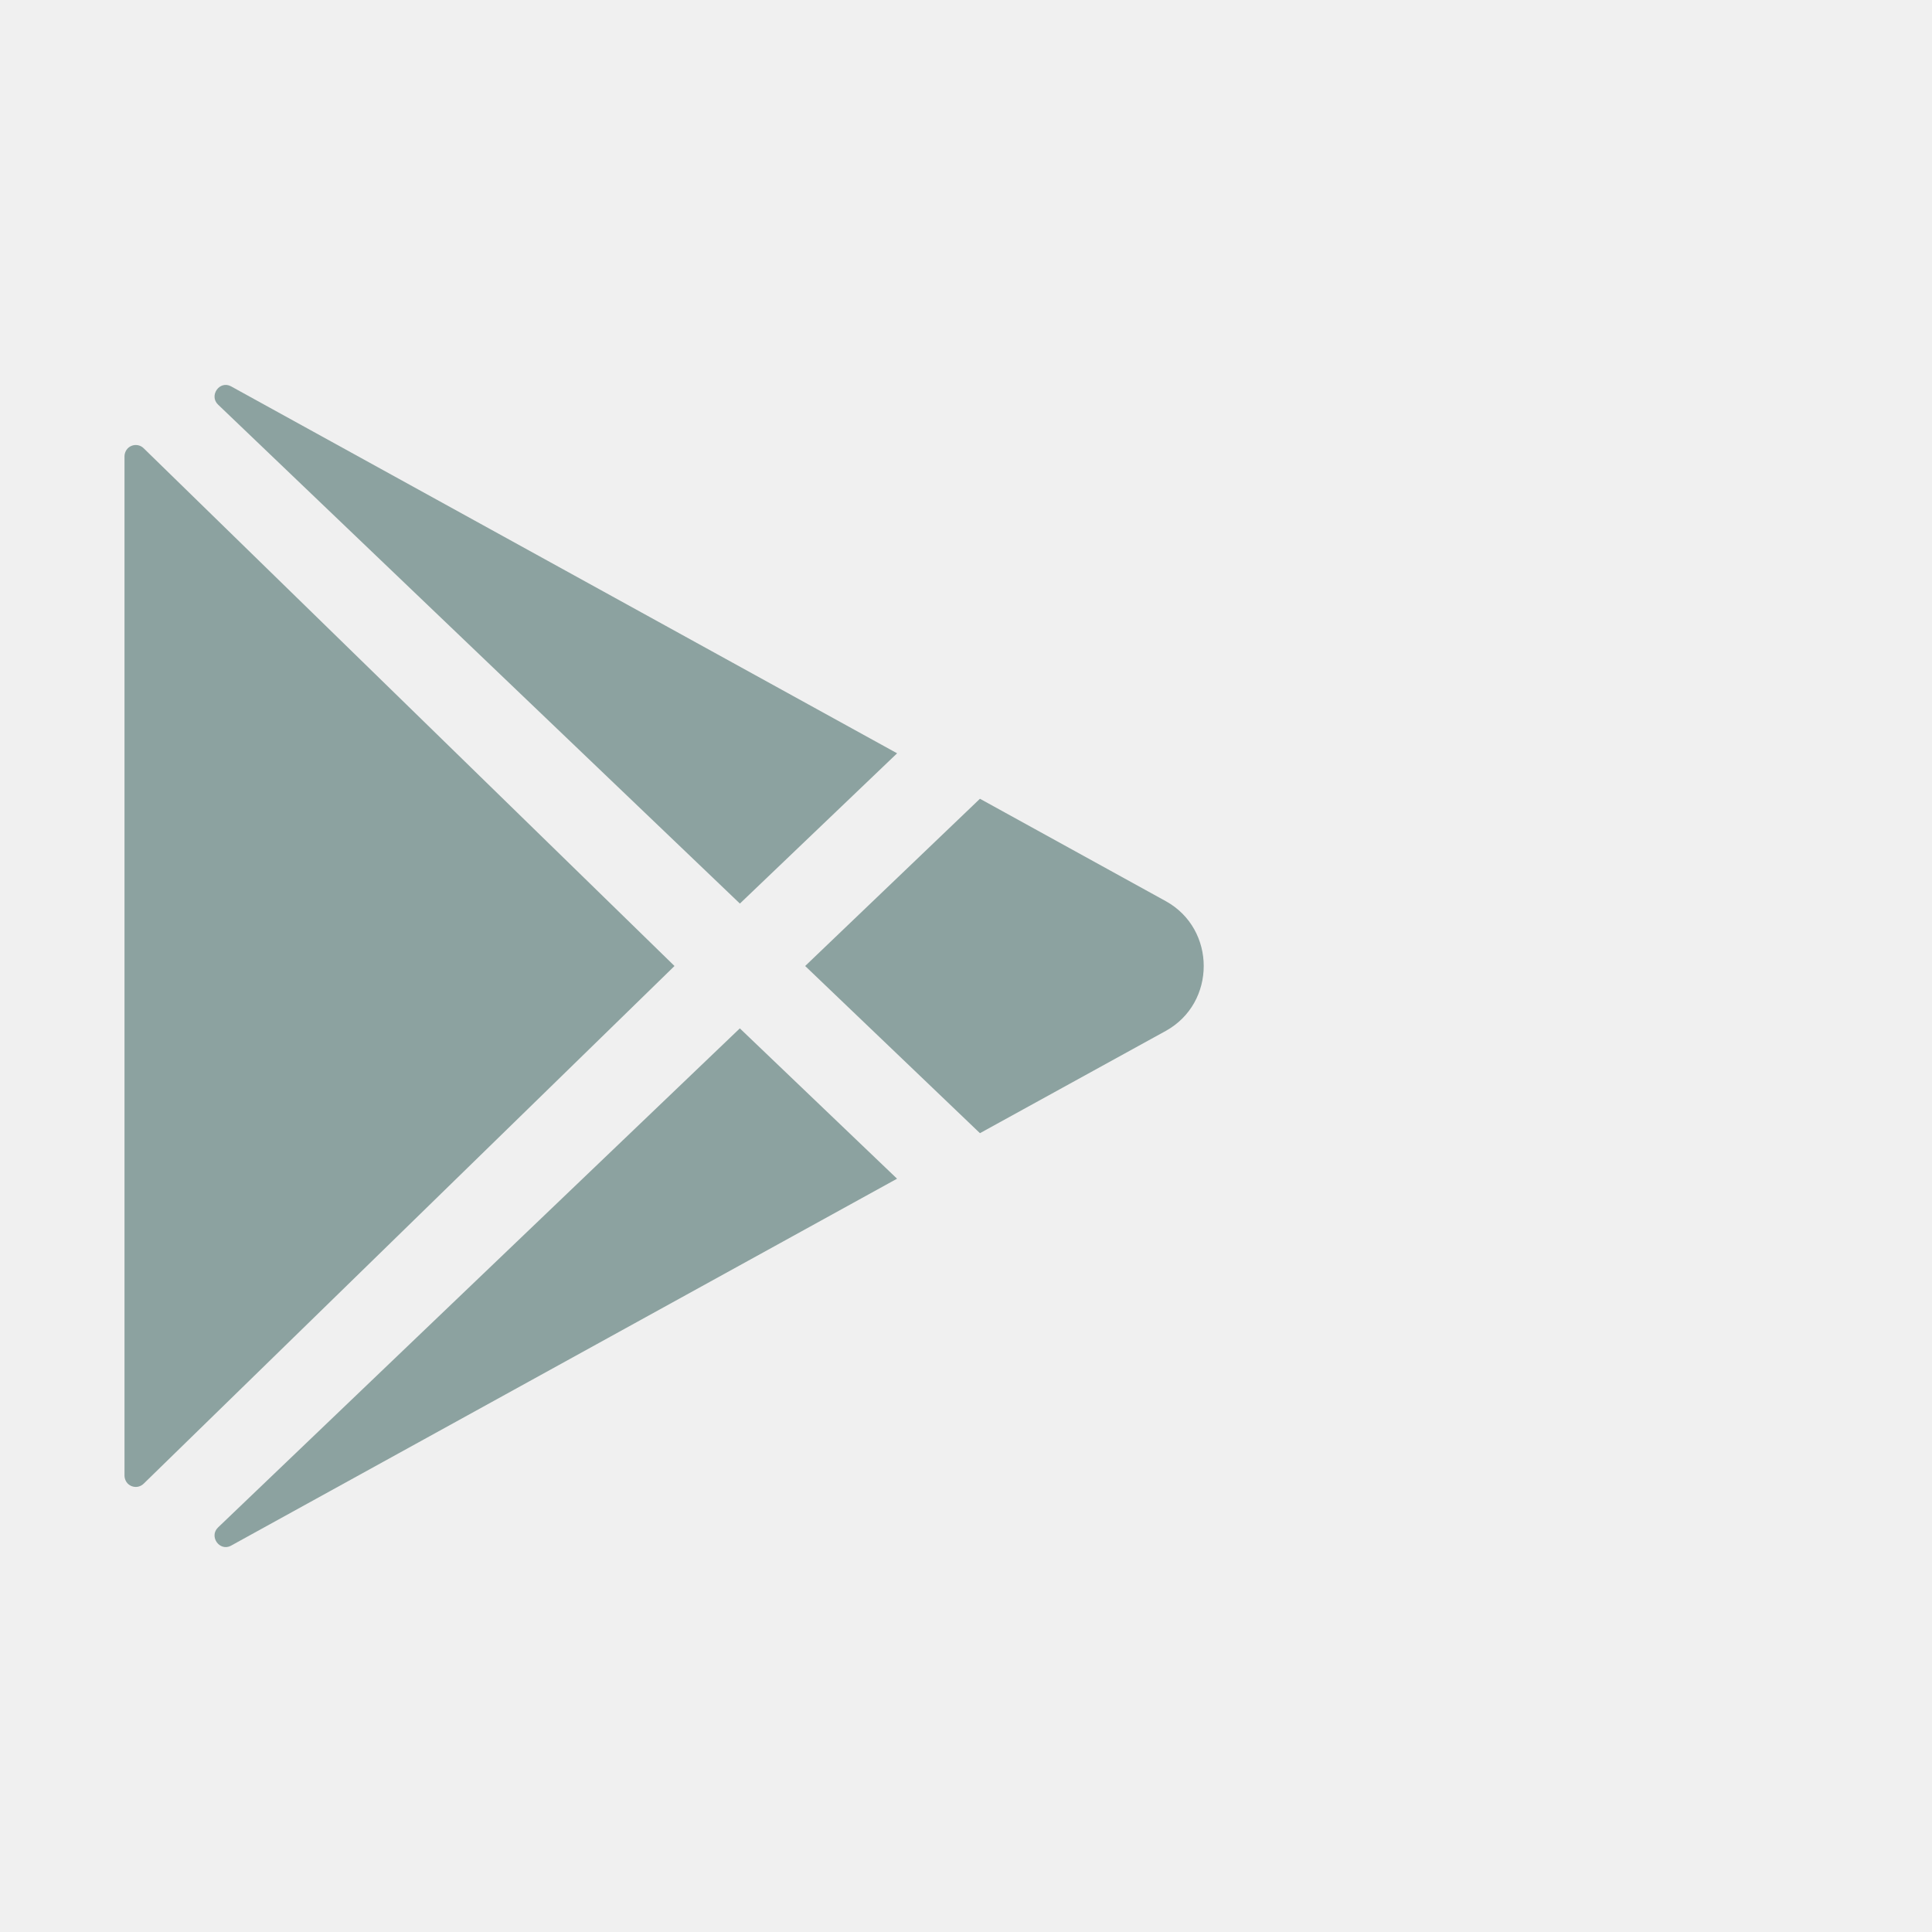
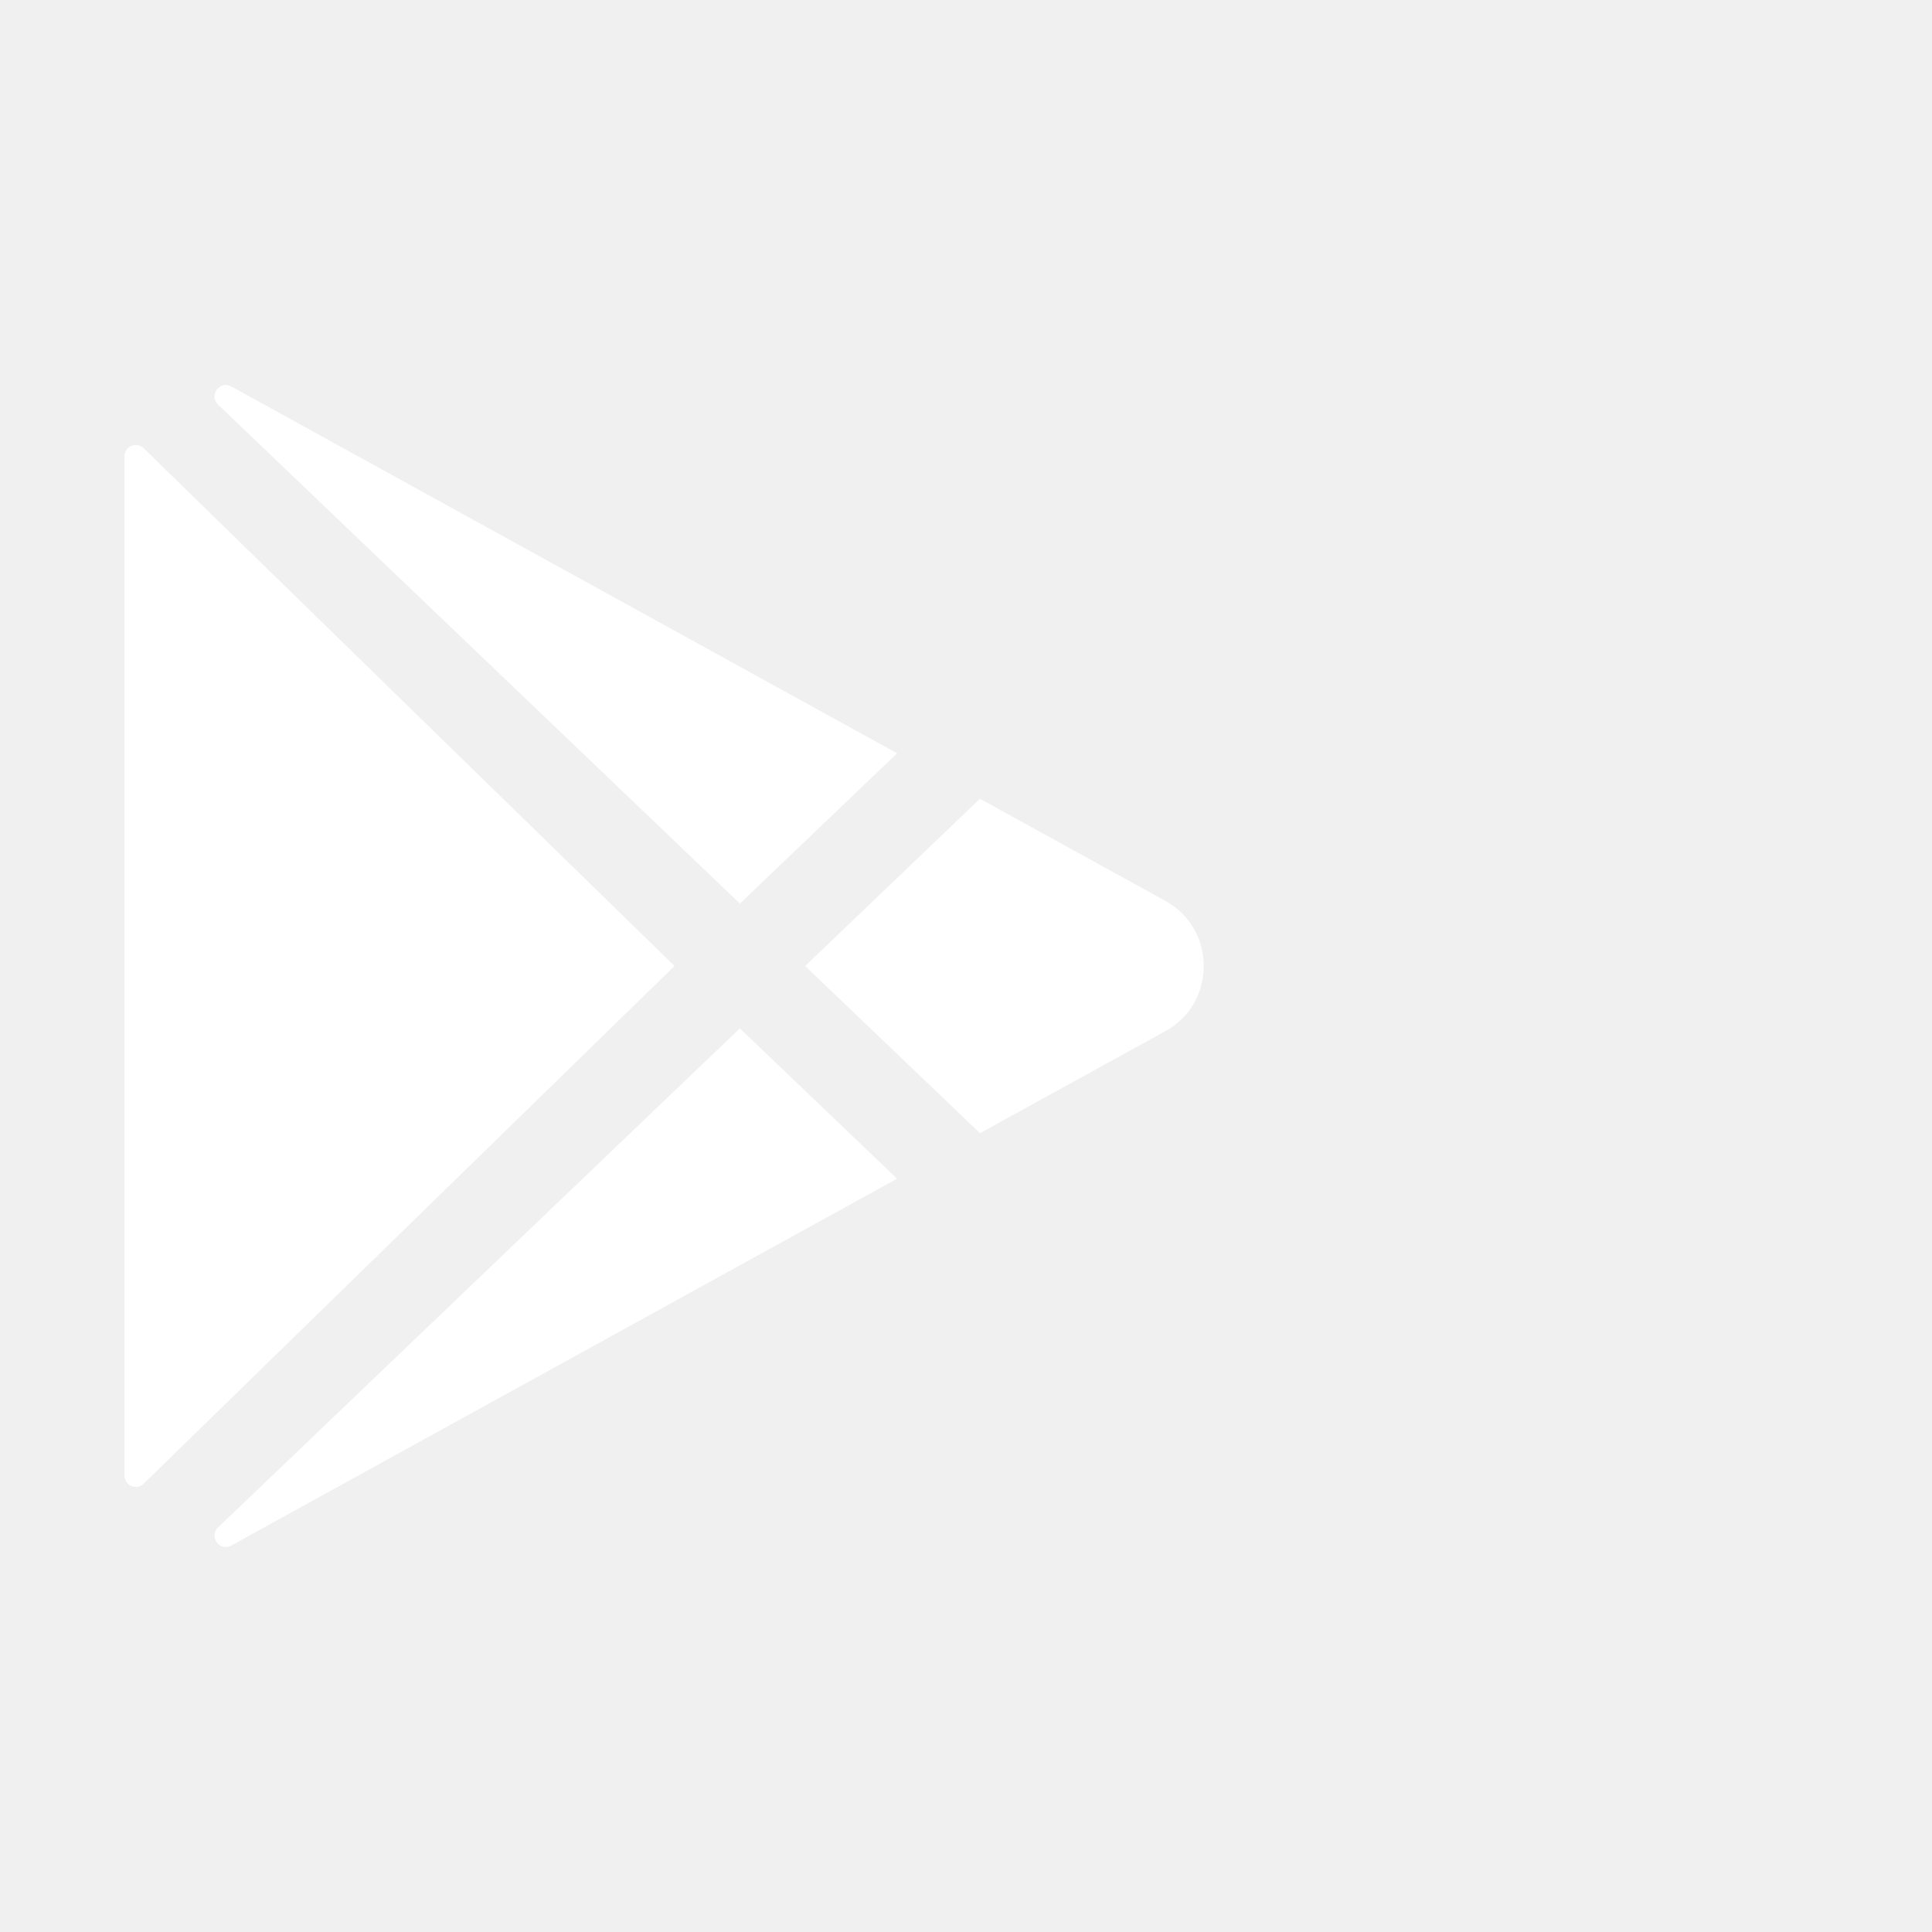
<svg xmlns="http://www.w3.org/2000/svg" width="32" height="32" viewBox="0 0 32 32" fill="none">
-   <path d="M2.062 7.556V24.443C2.063 24.479 2.074 24.515 2.094 24.546C2.114 24.576 2.143 24.6 2.177 24.614C2.211 24.628 2.248 24.632 2.284 24.625C2.32 24.618 2.353 24.6 2.379 24.575L11.172 16L2.379 7.424C2.353 7.398 2.32 7.381 2.284 7.374C2.248 7.367 2.211 7.371 2.177 7.385C2.143 7.399 2.114 7.423 2.094 7.453C2.074 7.484 2.063 7.519 2.062 7.556Z" fill="#8CA2A0" />
-   <path d="M14.859 12.477L3.834 6.403L3.827 6.399C3.637 6.296 3.457 6.553 3.612 6.702L12.255 14.966L14.859 12.477Z" fill="#8CA2A0" />
-   <path d="M3.613 25.298C3.456 25.447 3.637 25.704 3.828 25.601L3.834 25.597L14.858 19.523L12.254 17.033L3.613 25.298Z" fill="#8CA2A0" />
-   <path d="M19.309 14.926L16.231 13.23L13.336 16L16.231 18.769L19.309 17.075C20.147 16.612 20.147 15.389 19.309 14.926Z" fill="#8CA2A0" />
+   <path d="M2.062 7.556V24.443C2.063 24.479 2.074 24.515 2.094 24.546C2.114 24.576 2.143 24.6 2.177 24.614C2.211 24.628 2.248 24.632 2.284 24.625C2.32 24.618 2.353 24.6 2.379 24.575L11.172 16L2.379 7.424C2.353 7.398 2.32 7.381 2.284 7.374C2.248 7.367 2.211 7.371 2.177 7.385C2.143 7.399 2.114 7.423 2.094 7.453C2.074 7.484 2.063 7.519 2.062 7.556Z" fill="#FFFFFF" />
+   <path d="M14.859 12.477L3.834 6.403L3.827 6.399C3.637 6.296 3.457 6.553 3.612 6.702L12.255 14.966L14.859 12.477Z" fill="#FFFFFF" />
+   <path d="M3.613 25.298C3.456 25.447 3.637 25.704 3.828 25.601L3.834 25.597L14.858 19.523L12.254 17.033L3.613 25.298Z" fill="#FFFFFF" />
+   <path d="M19.309 14.926L16.231 13.23L13.336 16L16.231 18.769L19.309 17.075C20.147 16.612 20.147 15.389 19.309 14.926Z" fill="#FFFFFF" />
</svg>
